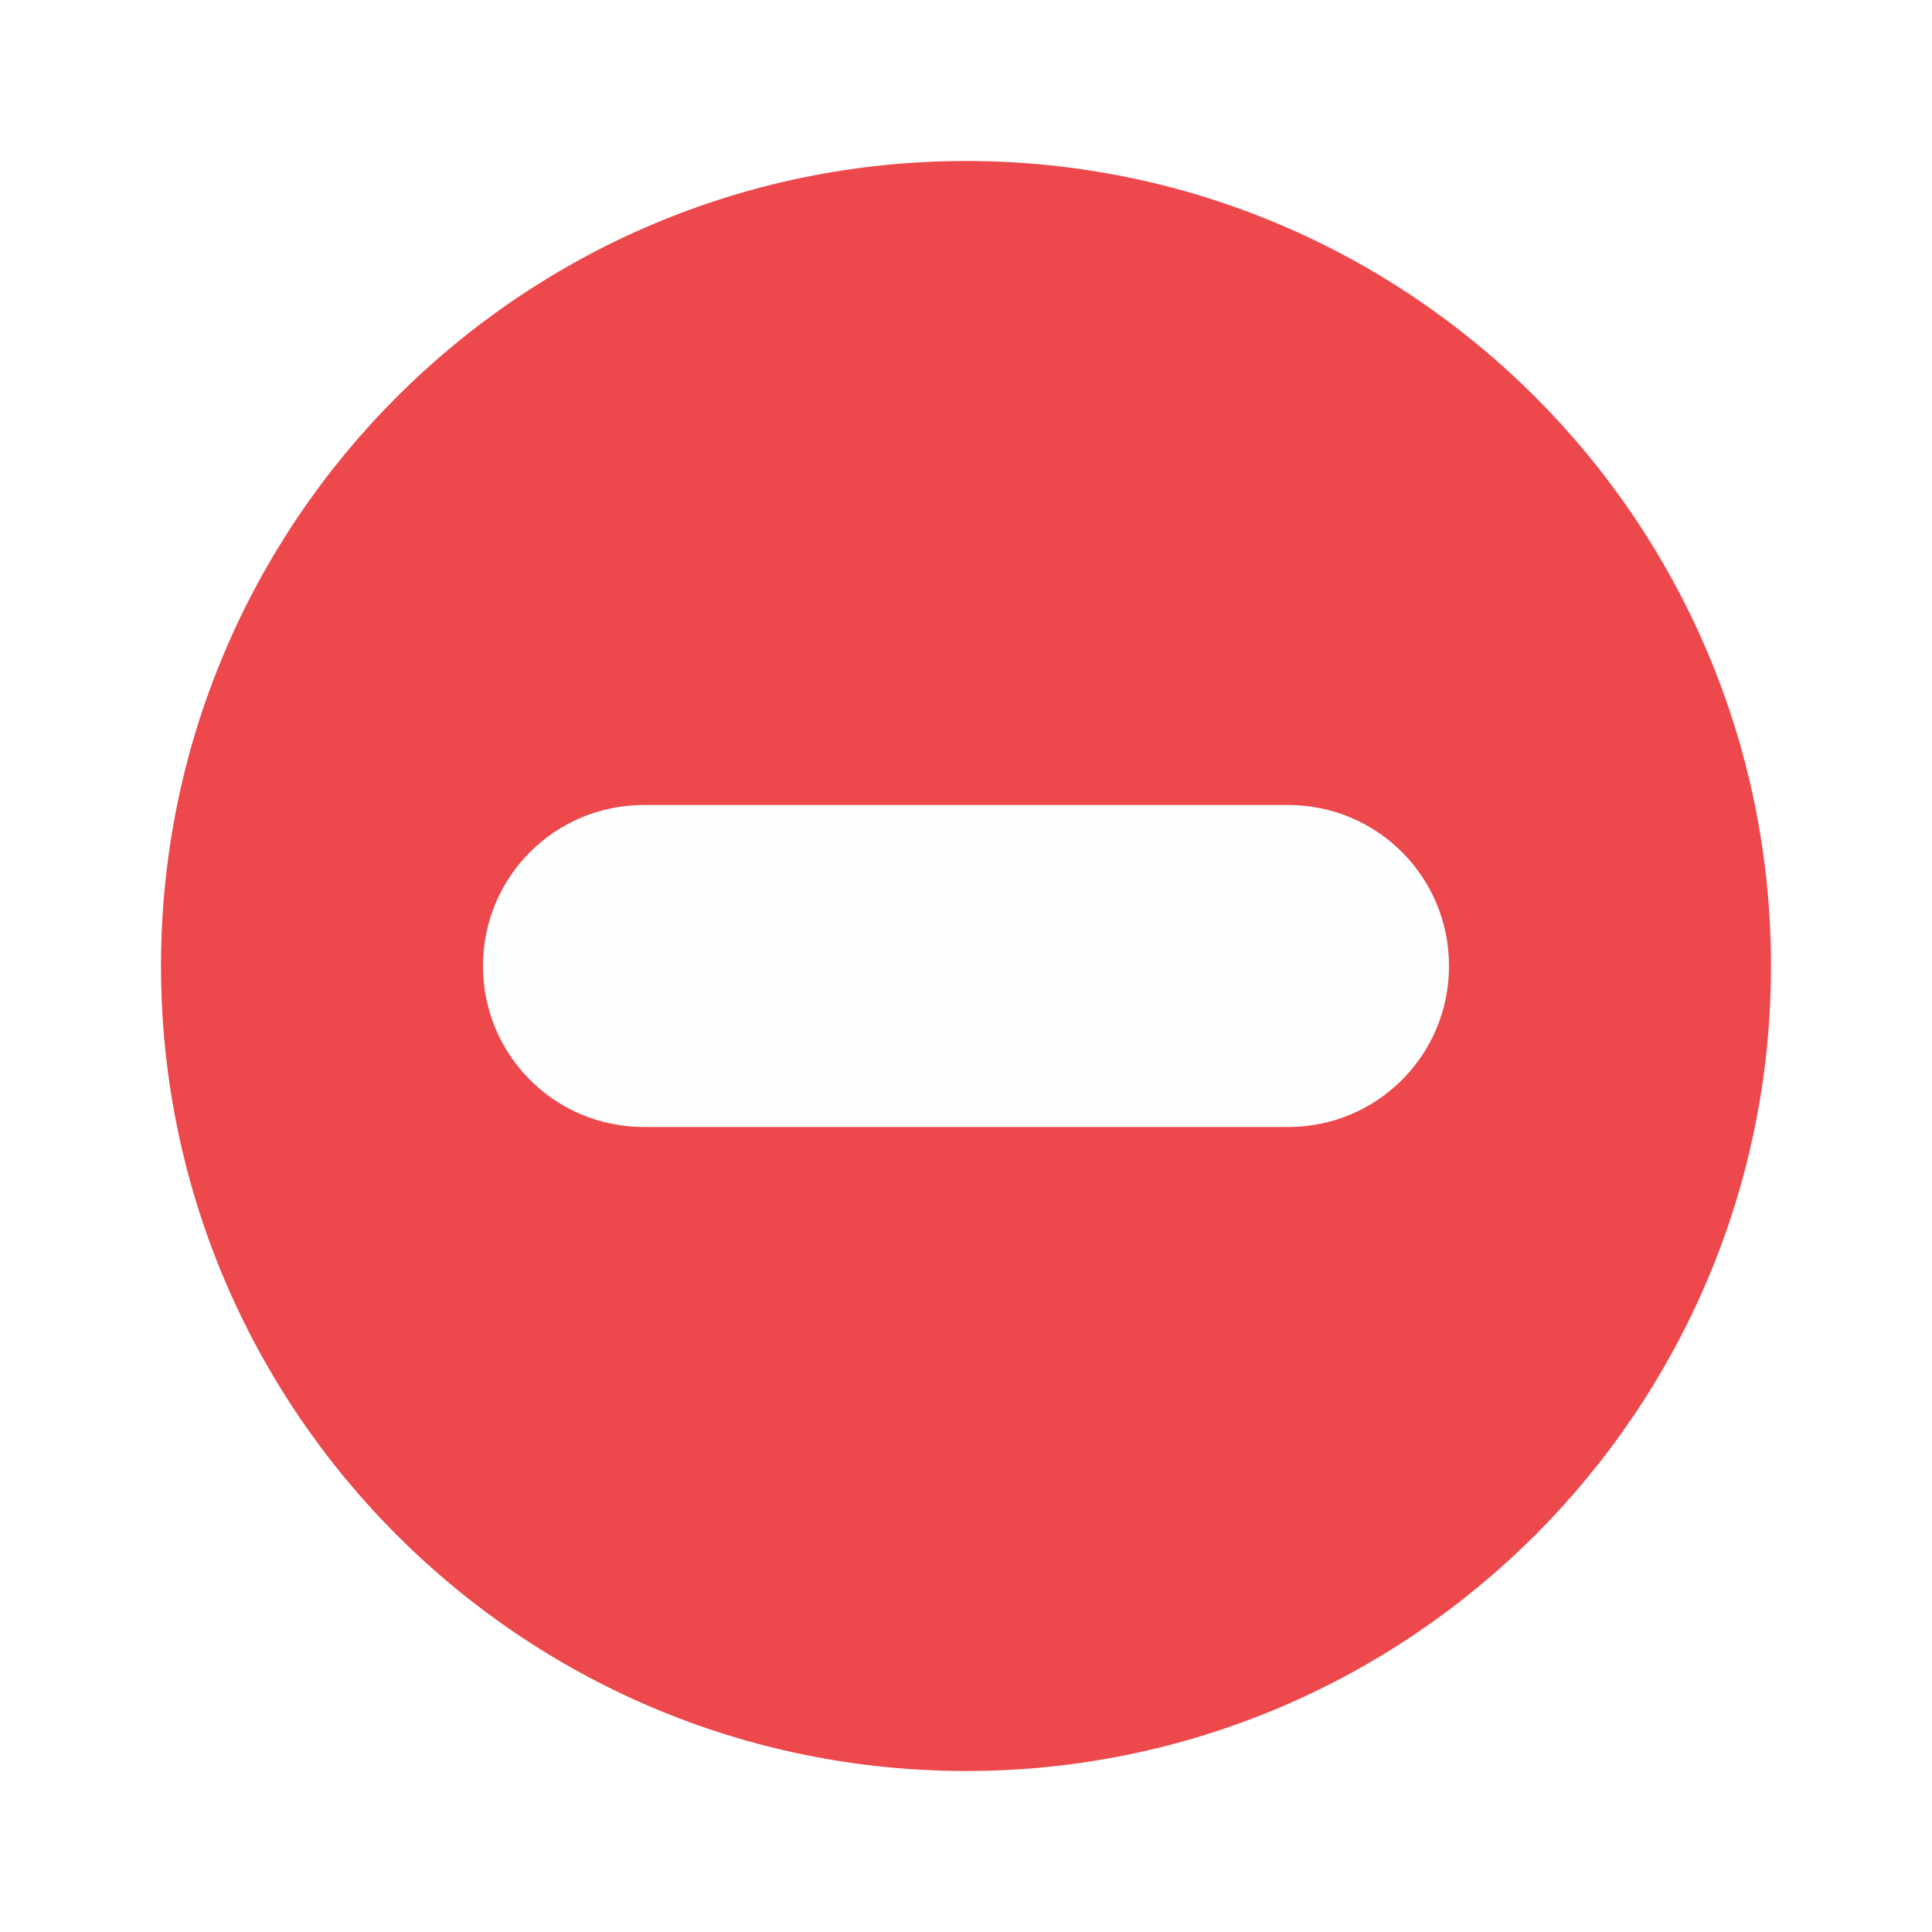
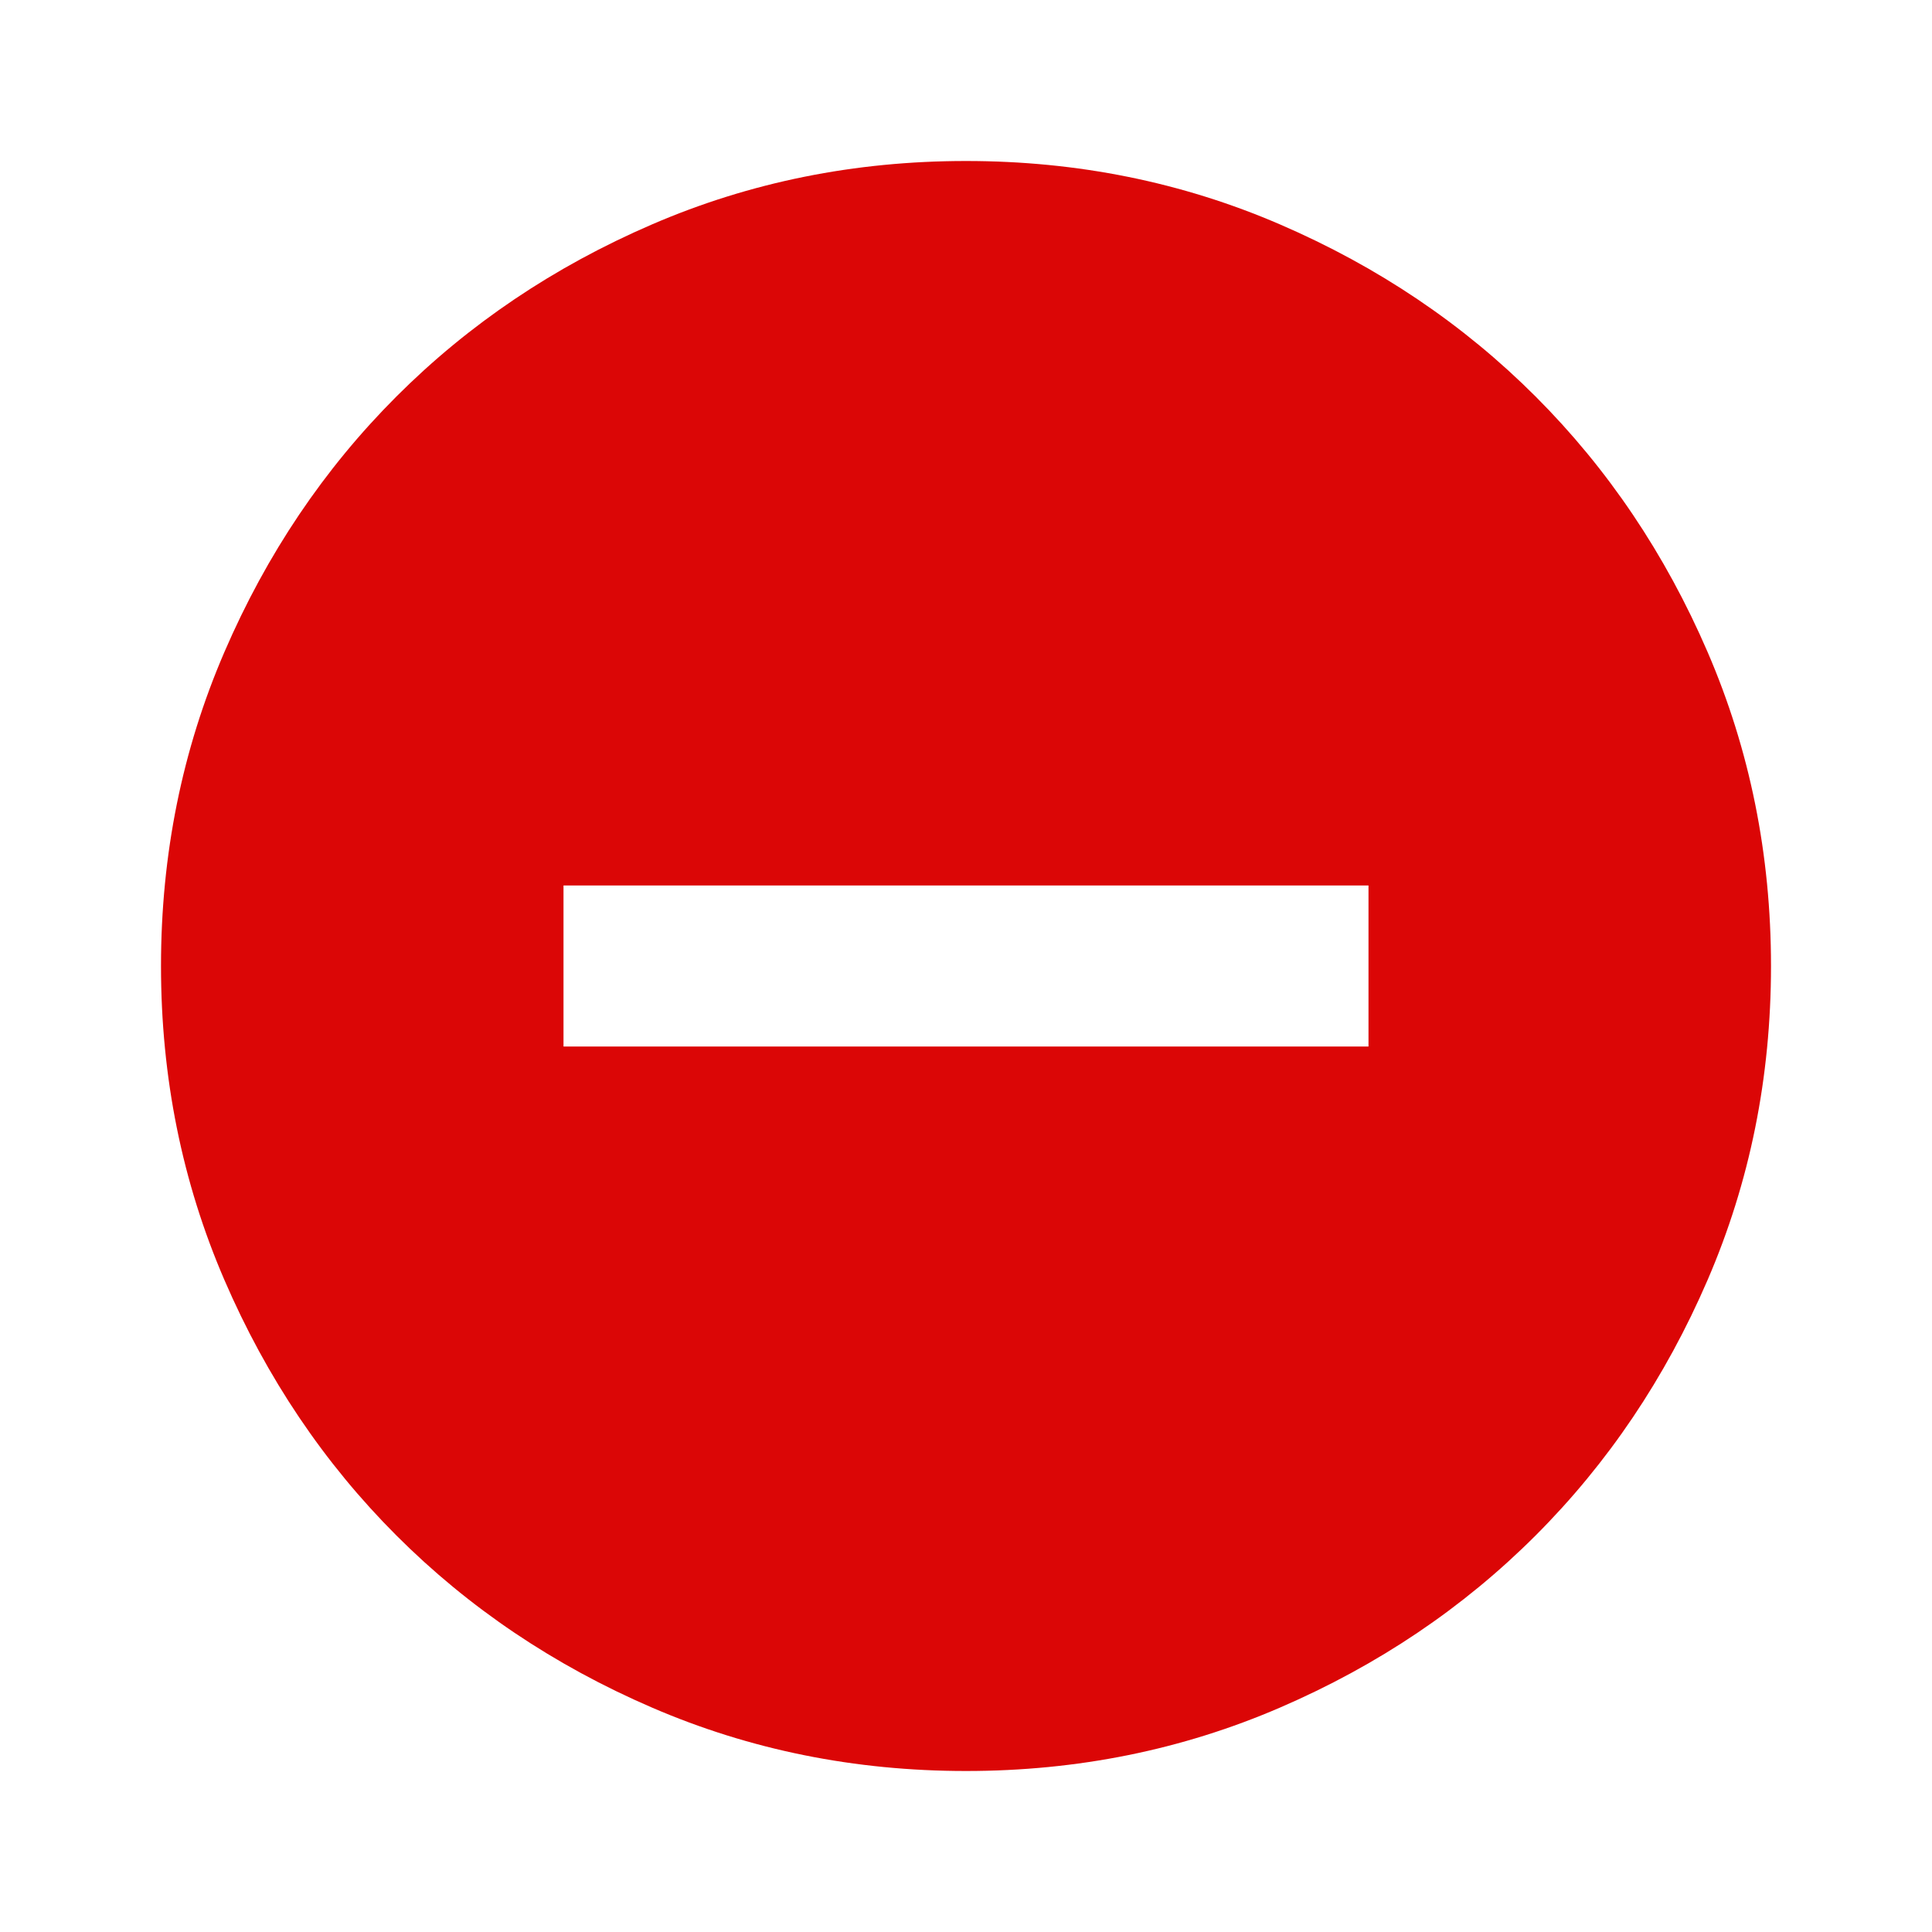
- <svg xmlns="http://www.w3.org/2000/svg" width="24" height="24" version="1.1" viewBox="0 0 24 24">
-   <path d="M0 0h24v24H0z" fill="none" />
-   <path d="m12 2c-5.52 0-10 4.48-10 10s4.48 10 10 10 10-4.48 10-10-4.48-10-10-10z" fill="#ed484c" />
-   <path d="m8 10h8c1.108 0 2 0.892 2 2s-0.892 2-2 2h-8c-1.108 0-2-0.892-2-2s0.892-2 2-2z" fill="#fdffff" stroke-linecap="round" stroke-linejoin="round" stroke-width="2" style="paint-order:stroke markers fill" />
+ <svg xmlns="http://www.w3.org/2000/svg" width="100%" height="100%" viewBox="0 0 24 24" version="1.1" xml:space="preserve" style="fill-rule:evenodd;clip-rule:evenodd;stroke-linejoin:round;stroke-miterlimit:2;">
+   <g transform="matrix(0.025,0,0,0.025,0,24)">
+     <path d="M280,-440L680,-440L680,-520L280,-520L280,-440ZM480,-80C424.667,-80 372.667,-90.5 324,-111.5C275.333,-132.5 233,-161 197,-197C161,-233 132.5,-275.333 111.5,-324C90.5,-372.667 80,-424.667 80,-480C80,-535.333 90.5,-587.333 111.5,-636C132.5,-684.667 161,-727 197,-763C233,-799 275.333,-827.5 324,-848.5C372.667,-869.5 424.667,-880 480,-880C535.333,-880 587.333,-869.5 636,-848.5C684.667,-827.5 727,-799 763,-763C799,-727 827.5,-684.667 848.5,-636C869.5,-587.333 880,-535.333 880,-480C880,-424.667 869.5,-372.667 848.5,-324C827.5,-275.333 799,-233 763,-197C727,-161 684.667,-132.5 636,-111.5C587.333,-90.5 535.333,-80 480,-80Z" style="fill:rgb(219,6,6);fill-rule:nonzero;" />
+   </g>
</svg>
